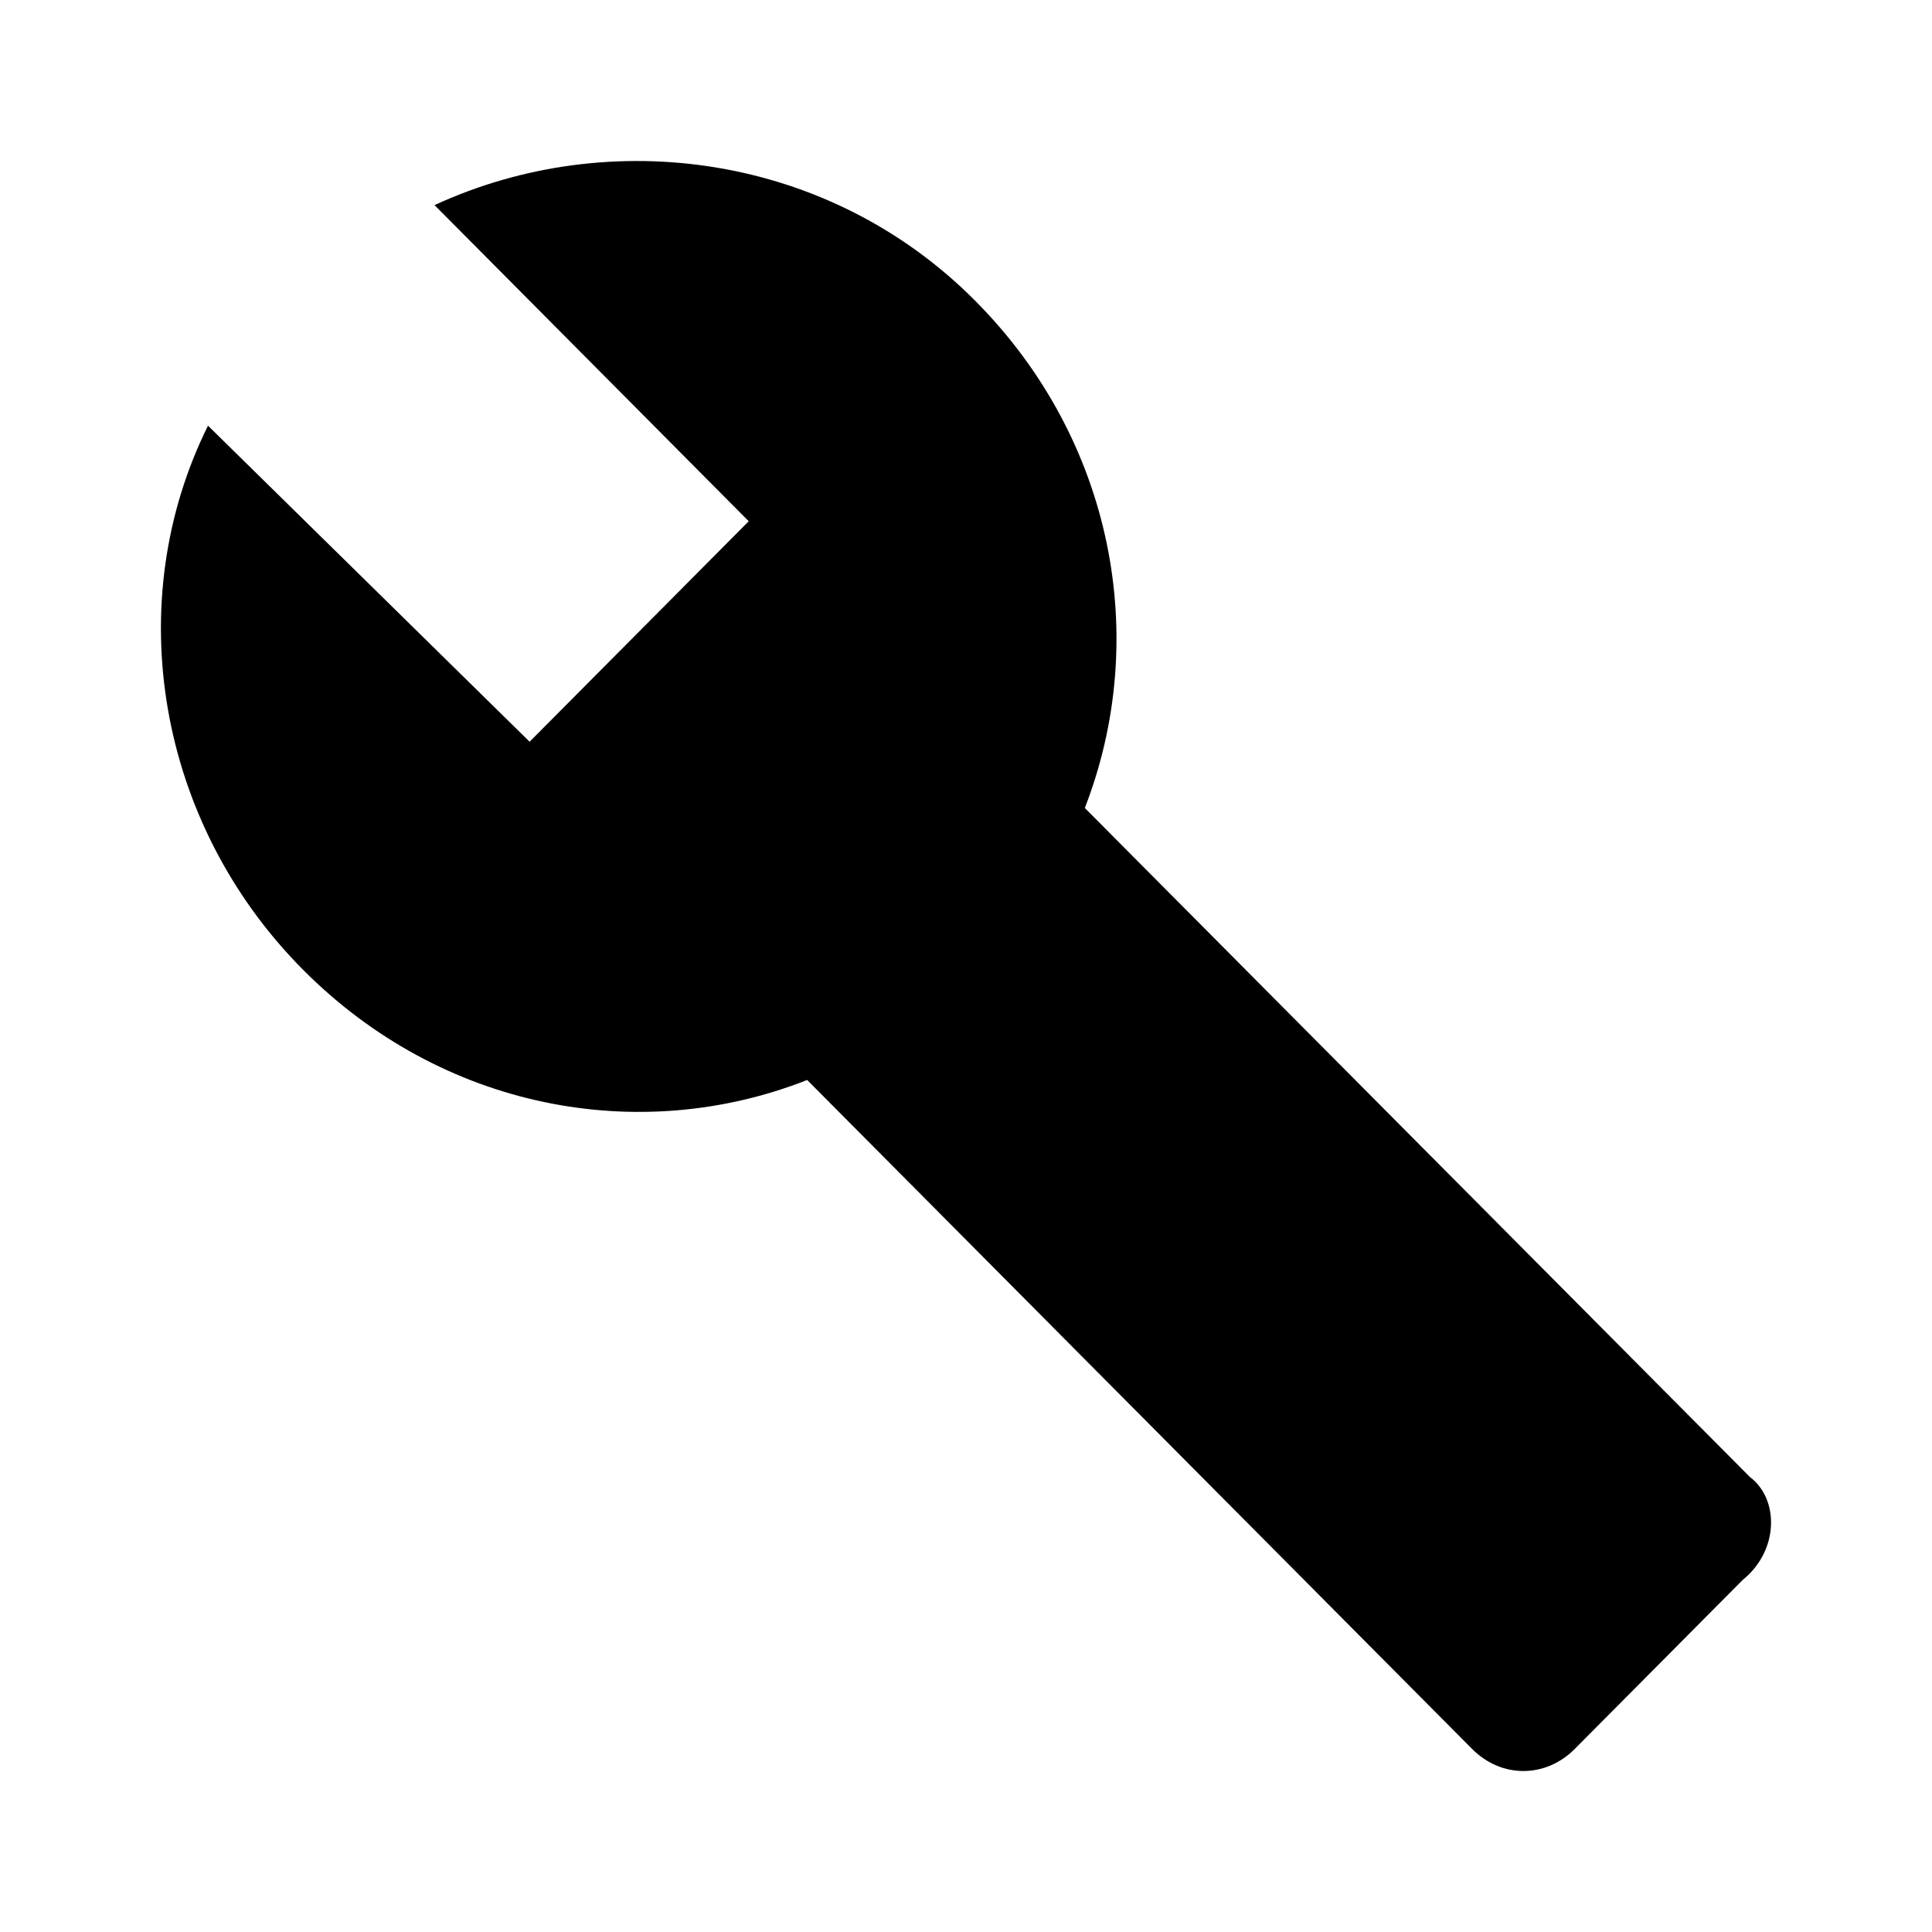
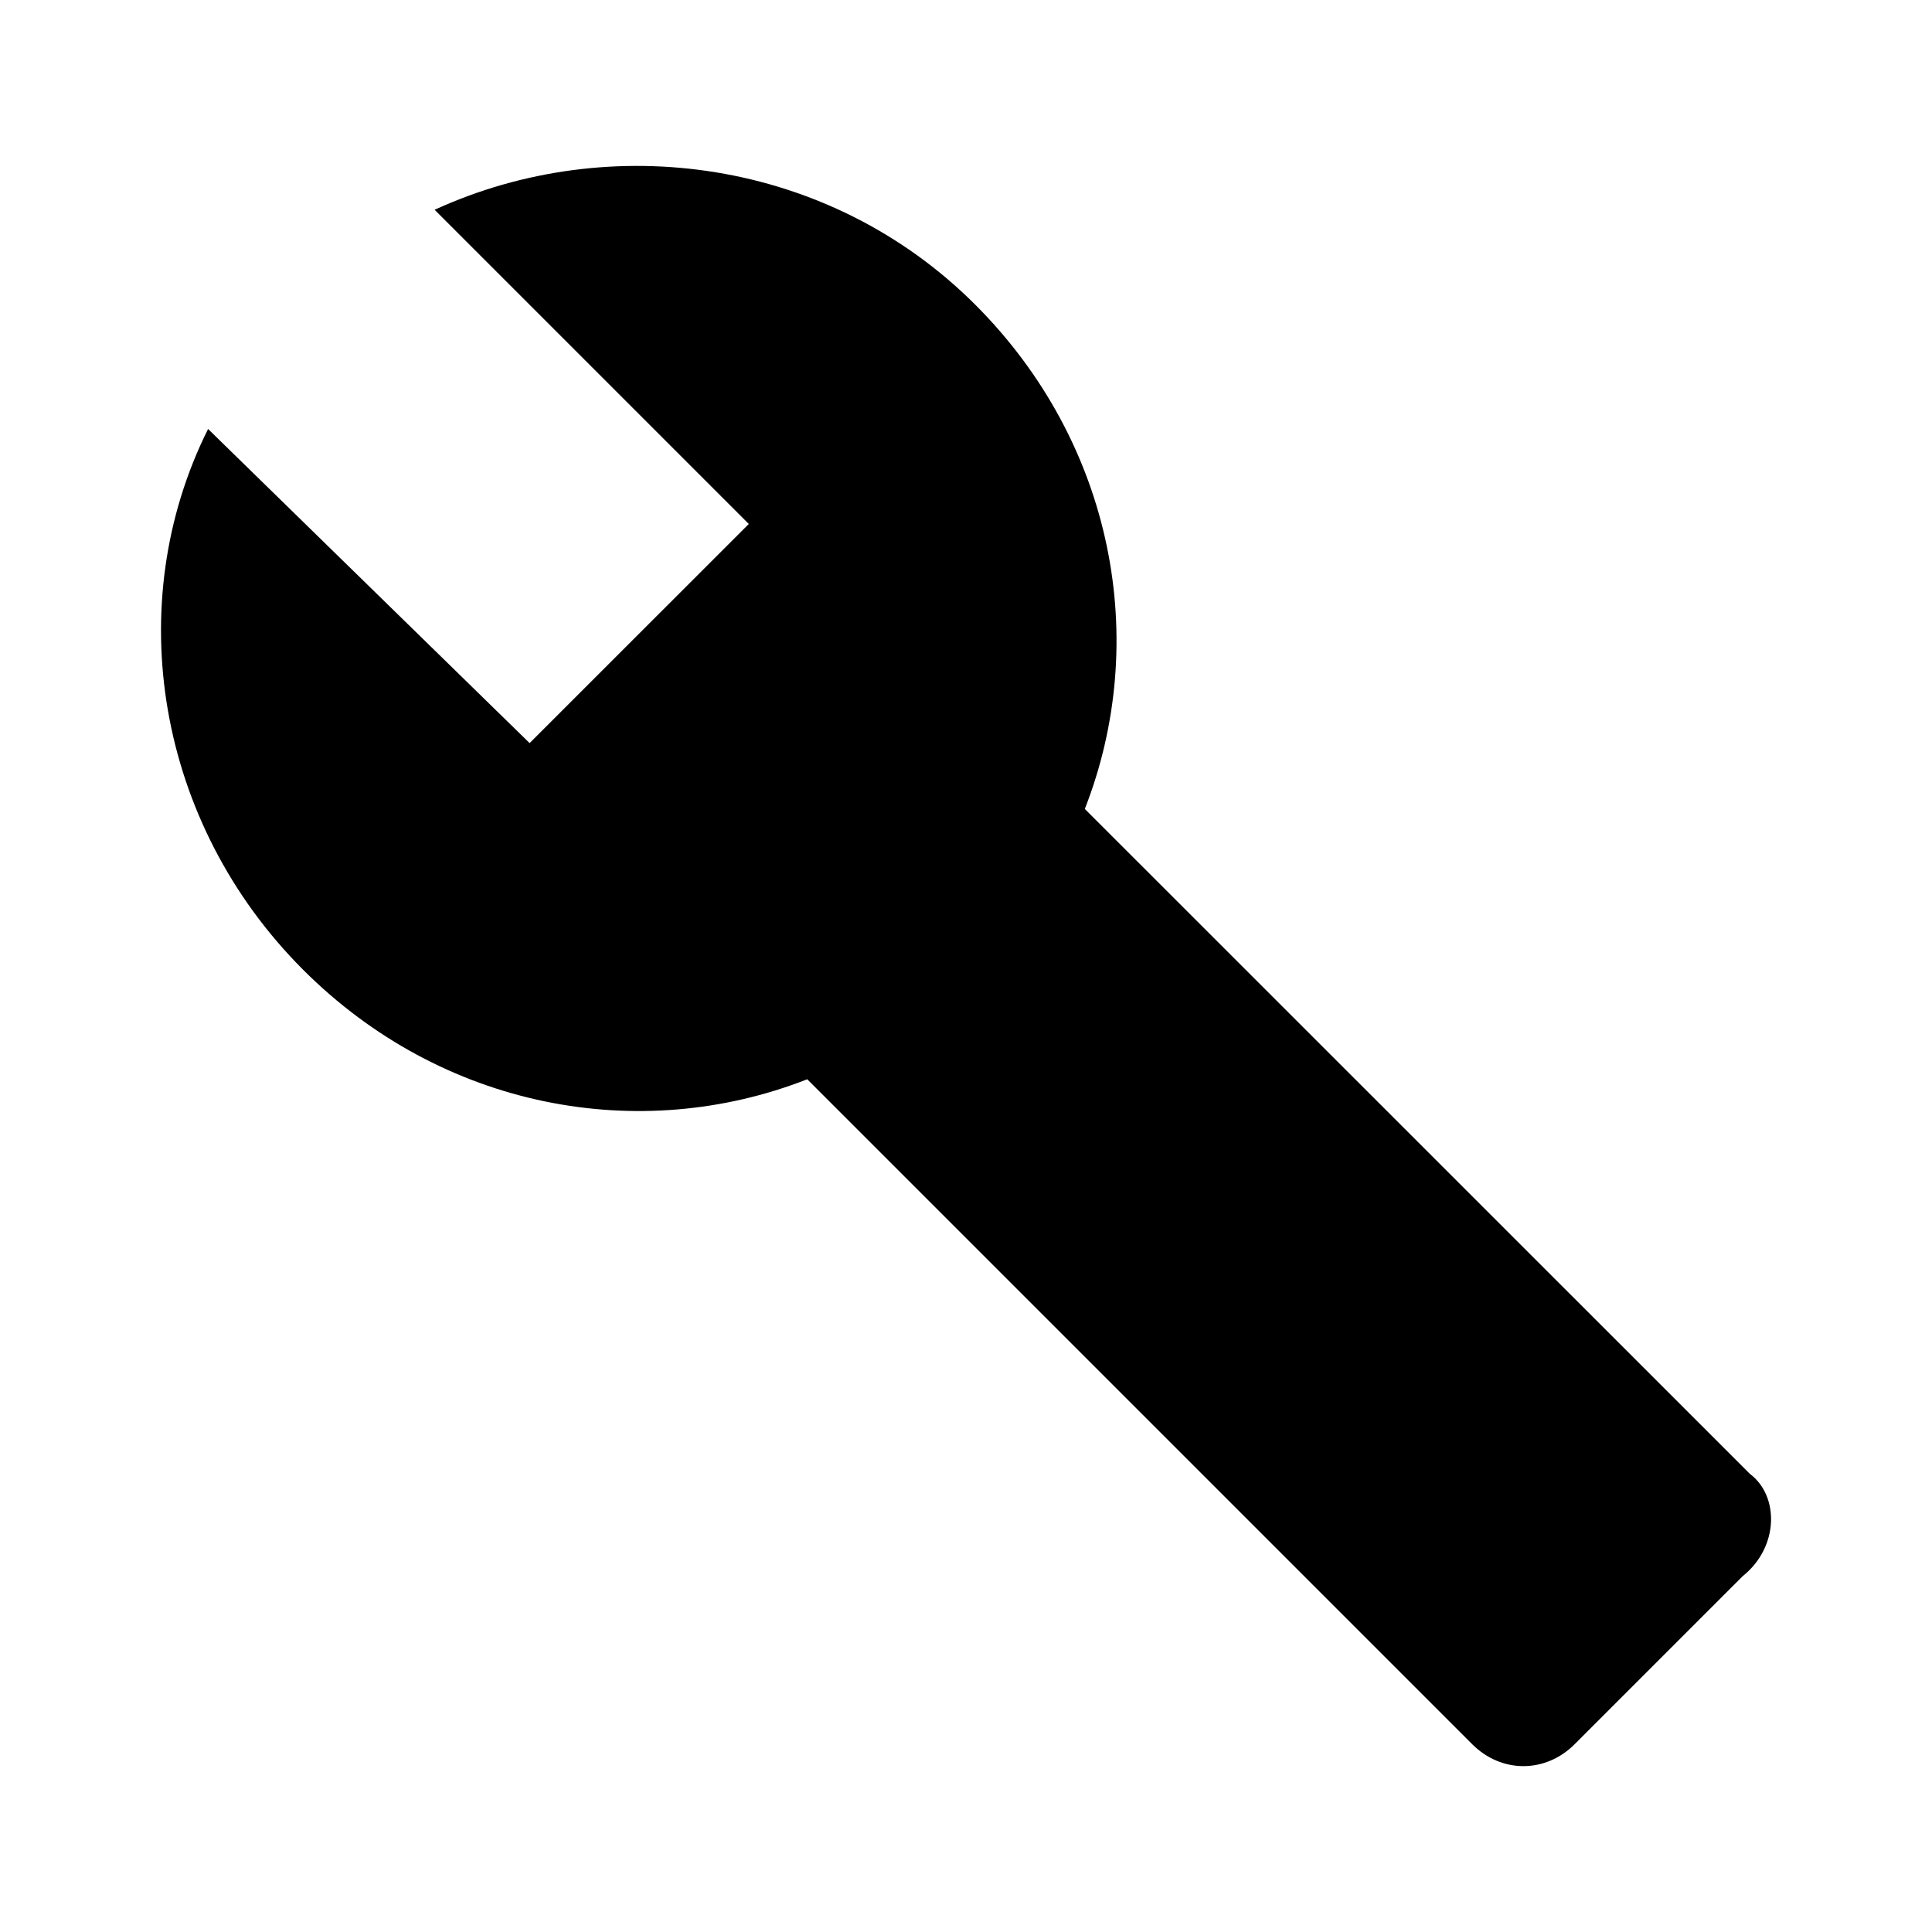
- <svg xmlns="http://www.w3.org/2000/svg" version="1.1" id="icon_build" x="0px" y="0px" width="24px" height="24px" viewBox="0 0 24 24" enable-background="new 0 0 24 24" xml:space="preserve">
-   <path d="M21.738,18.348l-8.262-8.311c0.816-2.1,0.363-4.567-1.362-6.301C10.3,1.91,7.577,1.543,5.398,2.548l3.903,3.927L6.579,9.214  L2.584,5.288c-1.089,2.191-0.636,4.931,1.18,6.758c1.726,1.736,4.176,2.192,6.263,1.37l8.262,8.312c0.363,0.363,0.908,0.363,1.271,0  l2.088-2.101C22.102,19.261,22.102,18.621,21.738,18.348z" />
+ <svg xmlns="http://www.w3.org/2000/svg" version="1.1" id="master" x="0px" y="0px" width="24px" height="24px" viewBox="0 0 24 24" enable-background="new 0 0 24 24" xml:space="preserve">
+   <path d="M21.738,18.309l-8.262-8.26c0.817-2.087,0.363-4.539-1.36-6.263c-1.815-1.815-4.539-2.179-6.717-1.18l3.903,3.903  L6.579,9.231L2.585,5.329c-1.089,2.178-0.636,4.901,1.18,6.717c1.725,1.726,4.176,2.179,6.263,1.361l8.261,8.261  c0.363,0.362,0.908,0.362,1.271,0l2.088-2.088C22.102,19.217,22.102,18.581,21.738,18.309z" />
</svg>
